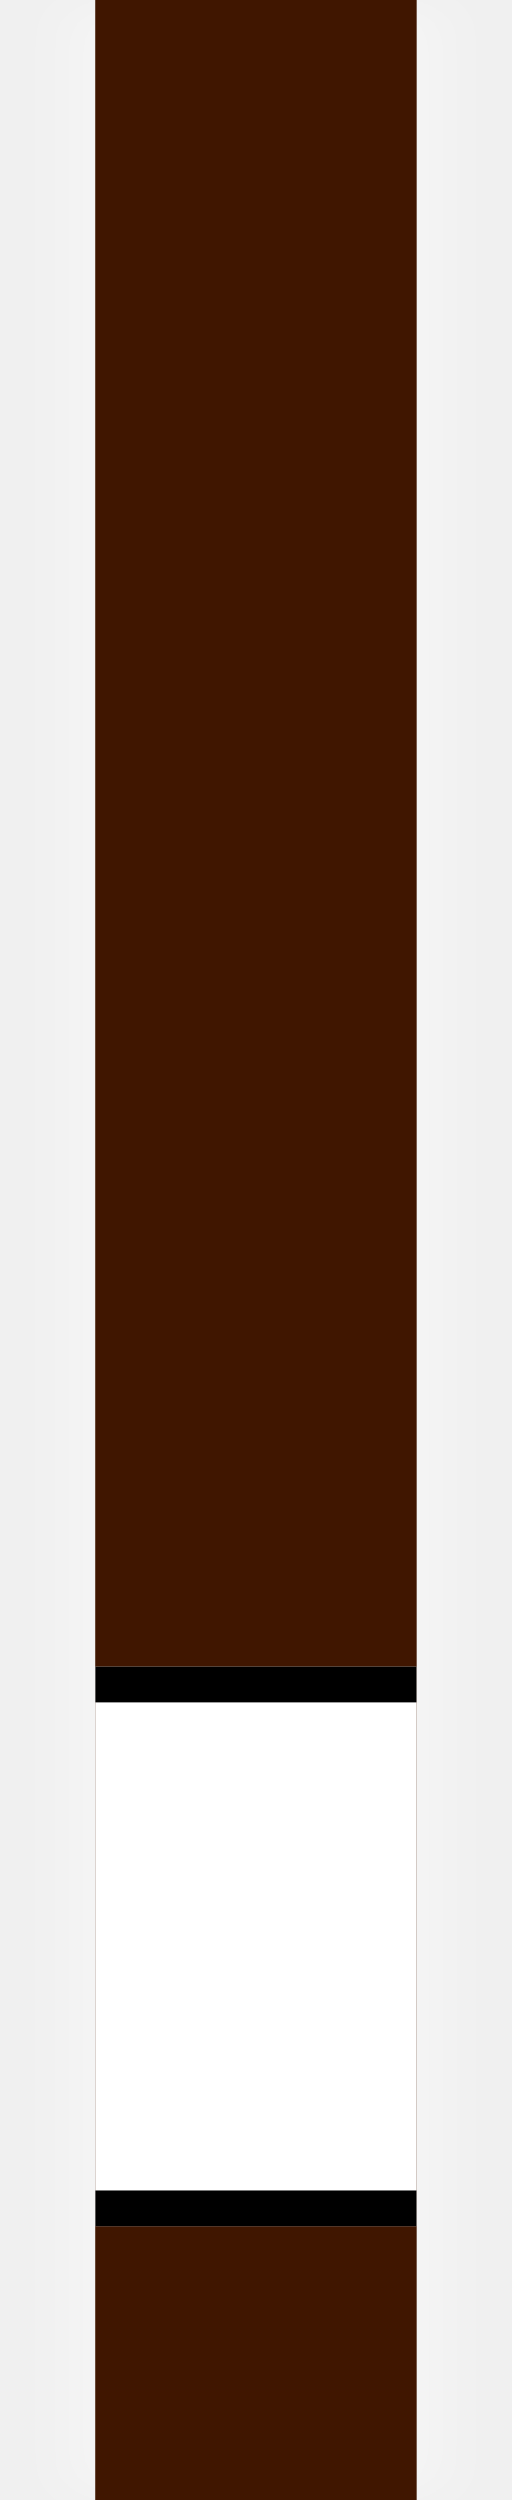
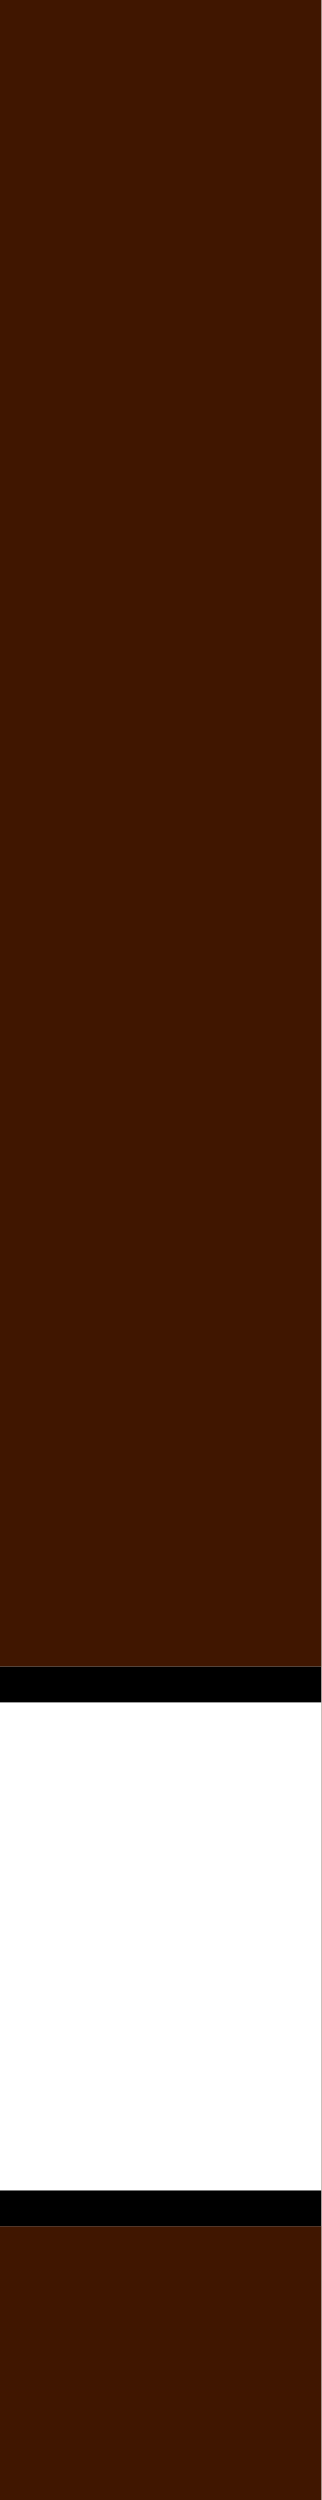
- <svg xmlns="http://www.w3.org/2000/svg" width="43" height="210" viewBox="0 0 43 210" fill="none">
-   <g filter="url(#filter0_dd_27_1236)">
-     <path d="M8 0H35V210H8V0Z" fill="#401600" />
-   </g>
+ <svg xmlns="http://www.w3.org/2000/svg" width="27" height="210" viewBox="0 0 27 210" fill="none">
+   <path d="M0 0H27V210H0V0Z" fill="#401600" />
  <mask id="path-2-inside-1_27_1236" fill="white">
-     <path d="M8 140H35V187H8V140Z" />
+     <path d="M0 140H27V187H0V140Z" />
  </mask>
-   <path d="M8 140H35V187H8V140Z" fill="white" />
-   <path d="M8 140V143H35V140V137H8V140ZM35 187V184H8V187V190H35V187Z" fill="black" mask="url(#path-2-inside-1_27_1236)" />
-   <defs>
-     <filter id="filter0_dd_27_1236" x="0" y="-6" width="43" height="222" filterUnits="userSpaceOnUse" color-interpolation-filters="sRGB">
-       <feFlood flood-opacity="0" result="BackgroundImageFix" />
-       <feColorMatrix in="SourceAlpha" type="matrix" values="0 0 0 0 0 0 0 0 0 0 0 0 0 0 0 0 0 0 127 0" result="hardAlpha" />
-       <feMorphology radius="2" operator="dilate" in="SourceAlpha" result="effect1_dropShadow_27_1236" />
-       <feOffset dx="2" />
-       <feGaussianBlur stdDeviation="2" />
-       <feComposite in2="hardAlpha" operator="out" />
-       <feColorMatrix type="matrix" values="0 0 0 0 1 0 0 0 0 1 0 0 0 0 1 0 0 0 0.25 0" />
-       <feBlend mode="normal" in2="BackgroundImageFix" result="effect1_dropShadow_27_1236" />
-       <feColorMatrix in="SourceAlpha" type="matrix" values="0 0 0 0 0 0 0 0 0 0 0 0 0 0 0 0 0 0 127 0" result="hardAlpha" />
-       <feMorphology radius="2" operator="dilate" in="SourceAlpha" result="effect2_dropShadow_27_1236" />
-       <feOffset dx="-2" />
-       <feGaussianBlur stdDeviation="2" />
-       <feComposite in2="hardAlpha" operator="out" />
-       <feColorMatrix type="matrix" values="0 0 0 0 1 0 0 0 0 1 0 0 0 0 1 0 0 0 0.25 0" />
-       <feBlend mode="normal" in2="effect1_dropShadow_27_1236" result="effect2_dropShadow_27_1236" />
-       <feBlend mode="normal" in="SourceGraphic" in2="effect2_dropShadow_27_1236" result="shape" />
-     </filter>
-   </defs>
+   <path d="M0 140H27V187H0V140Z" fill="white" />
+   <path d="M0 140V143H27V140V137H0V140ZM27 187V184H0V187V190H27V187Z" fill="black" mask="url(#path-2-inside-1_27_1236)" />
</svg>
